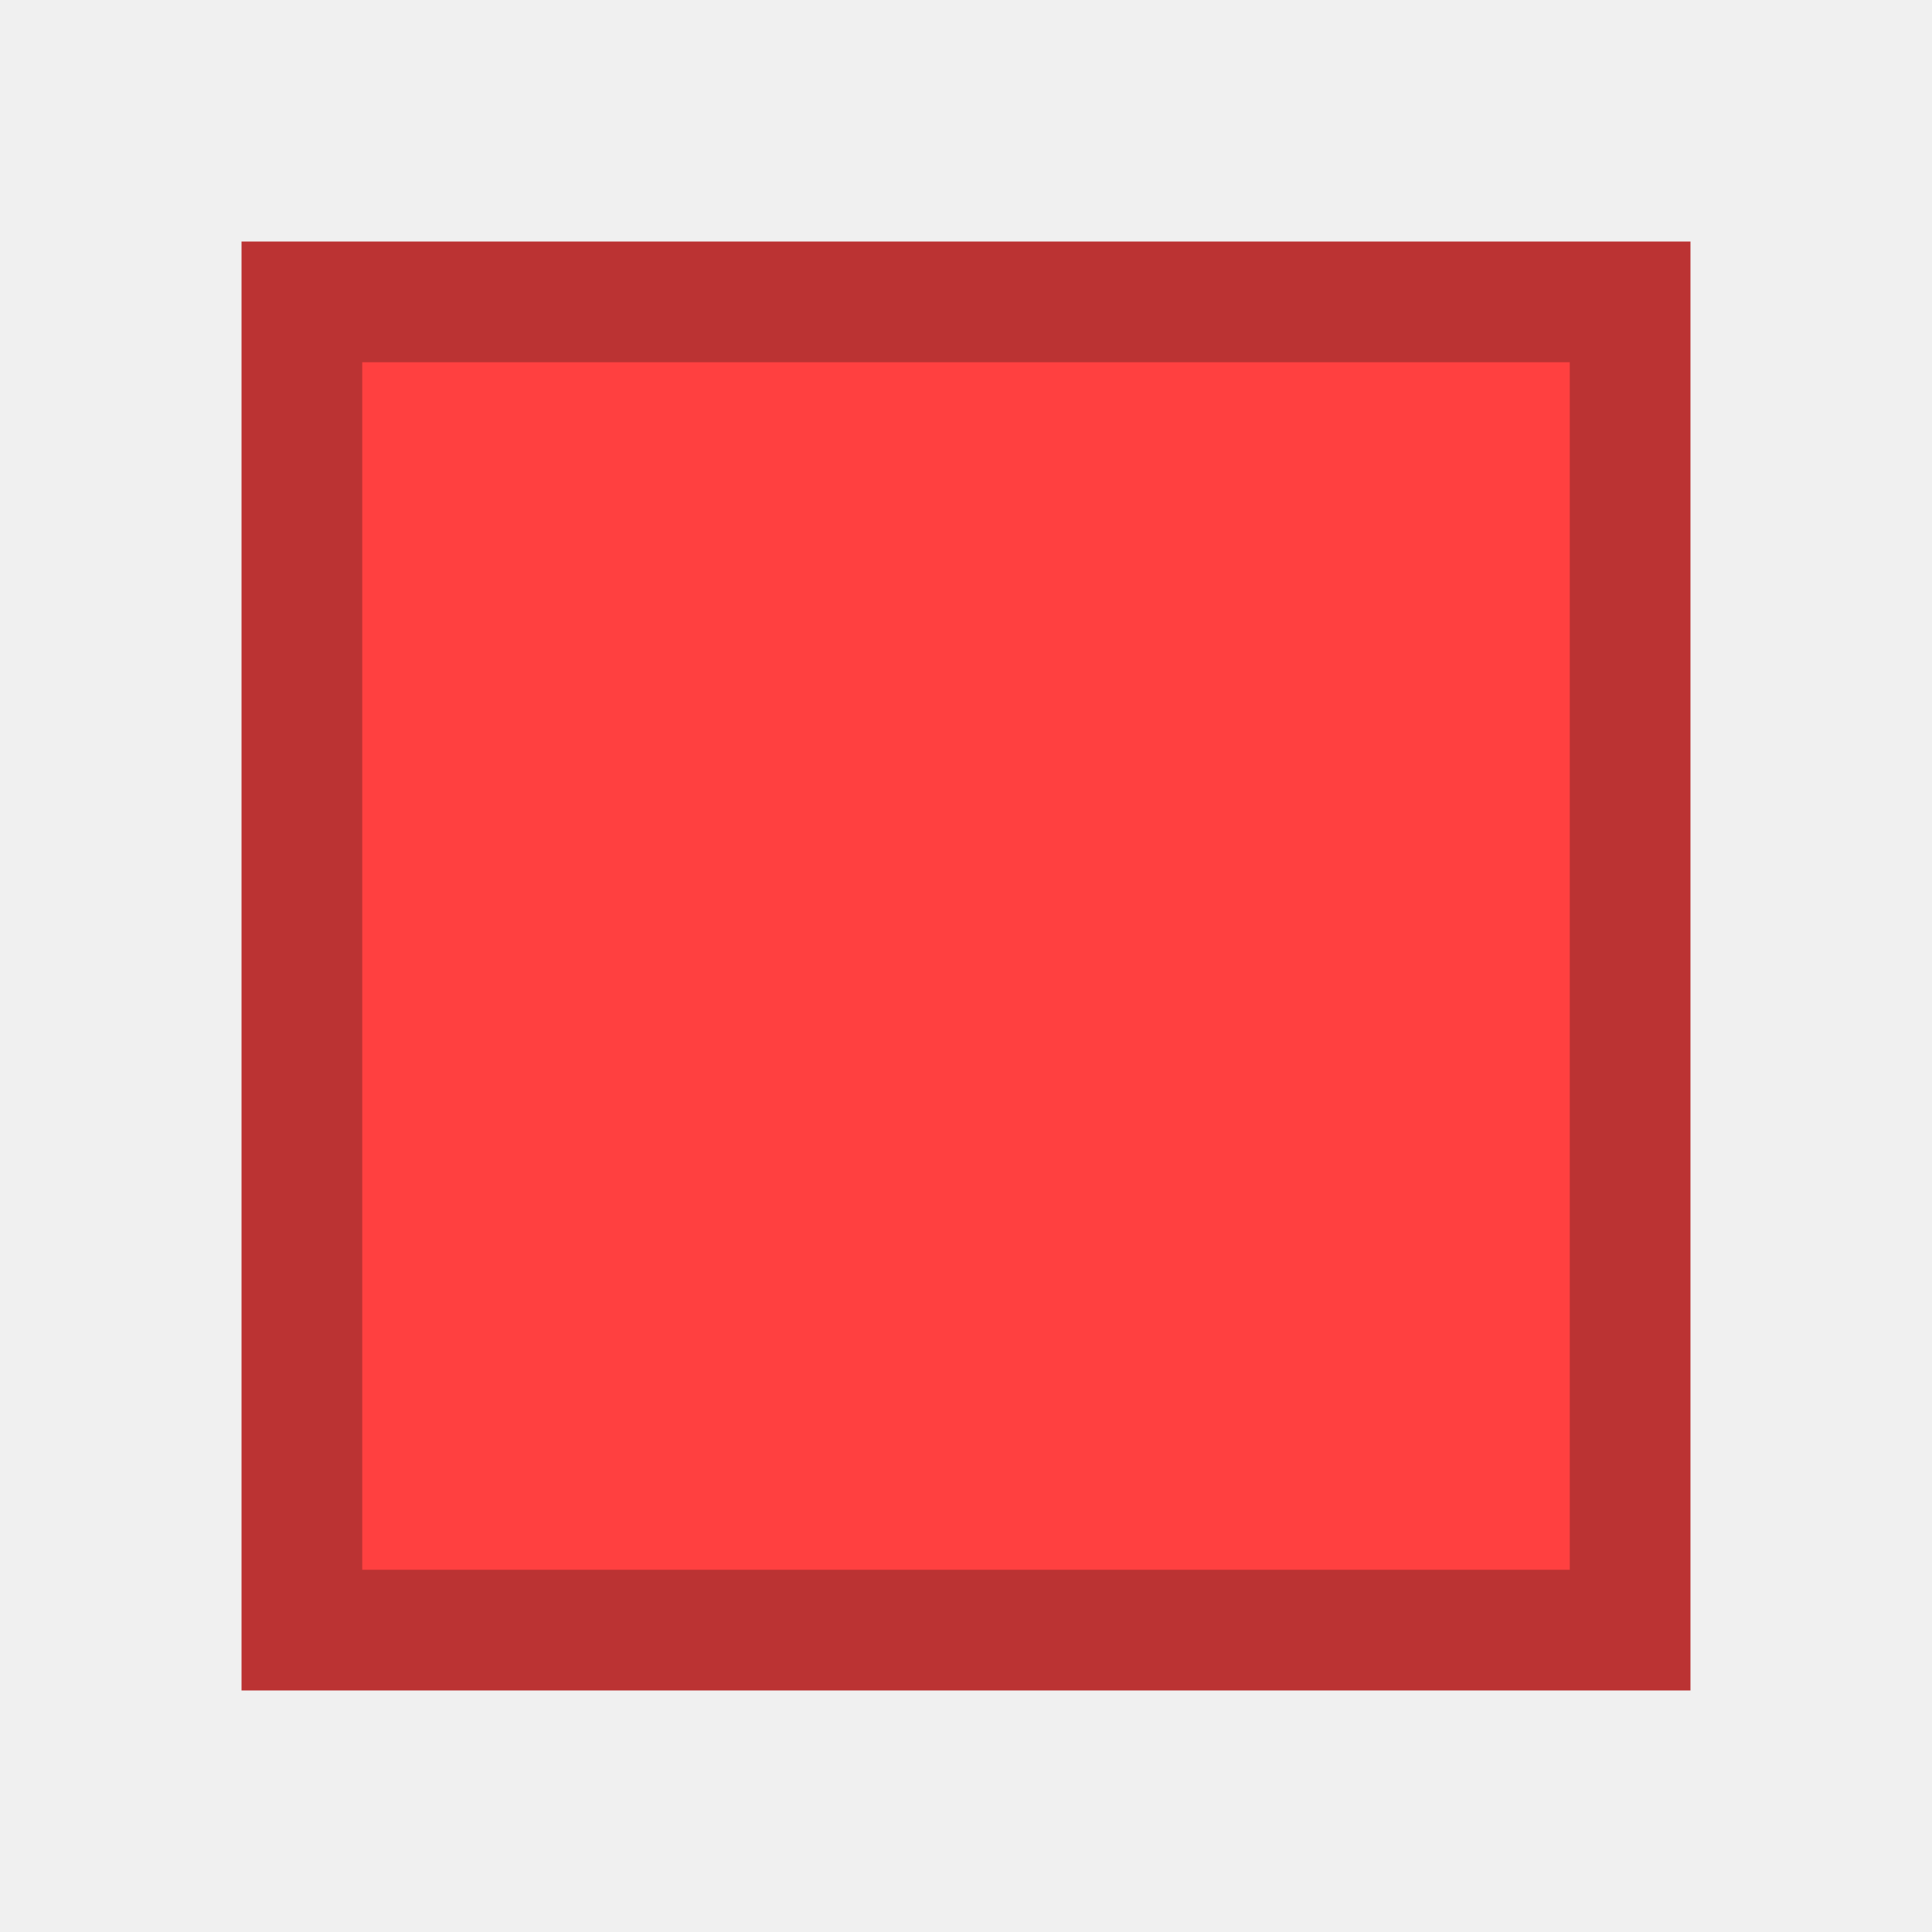
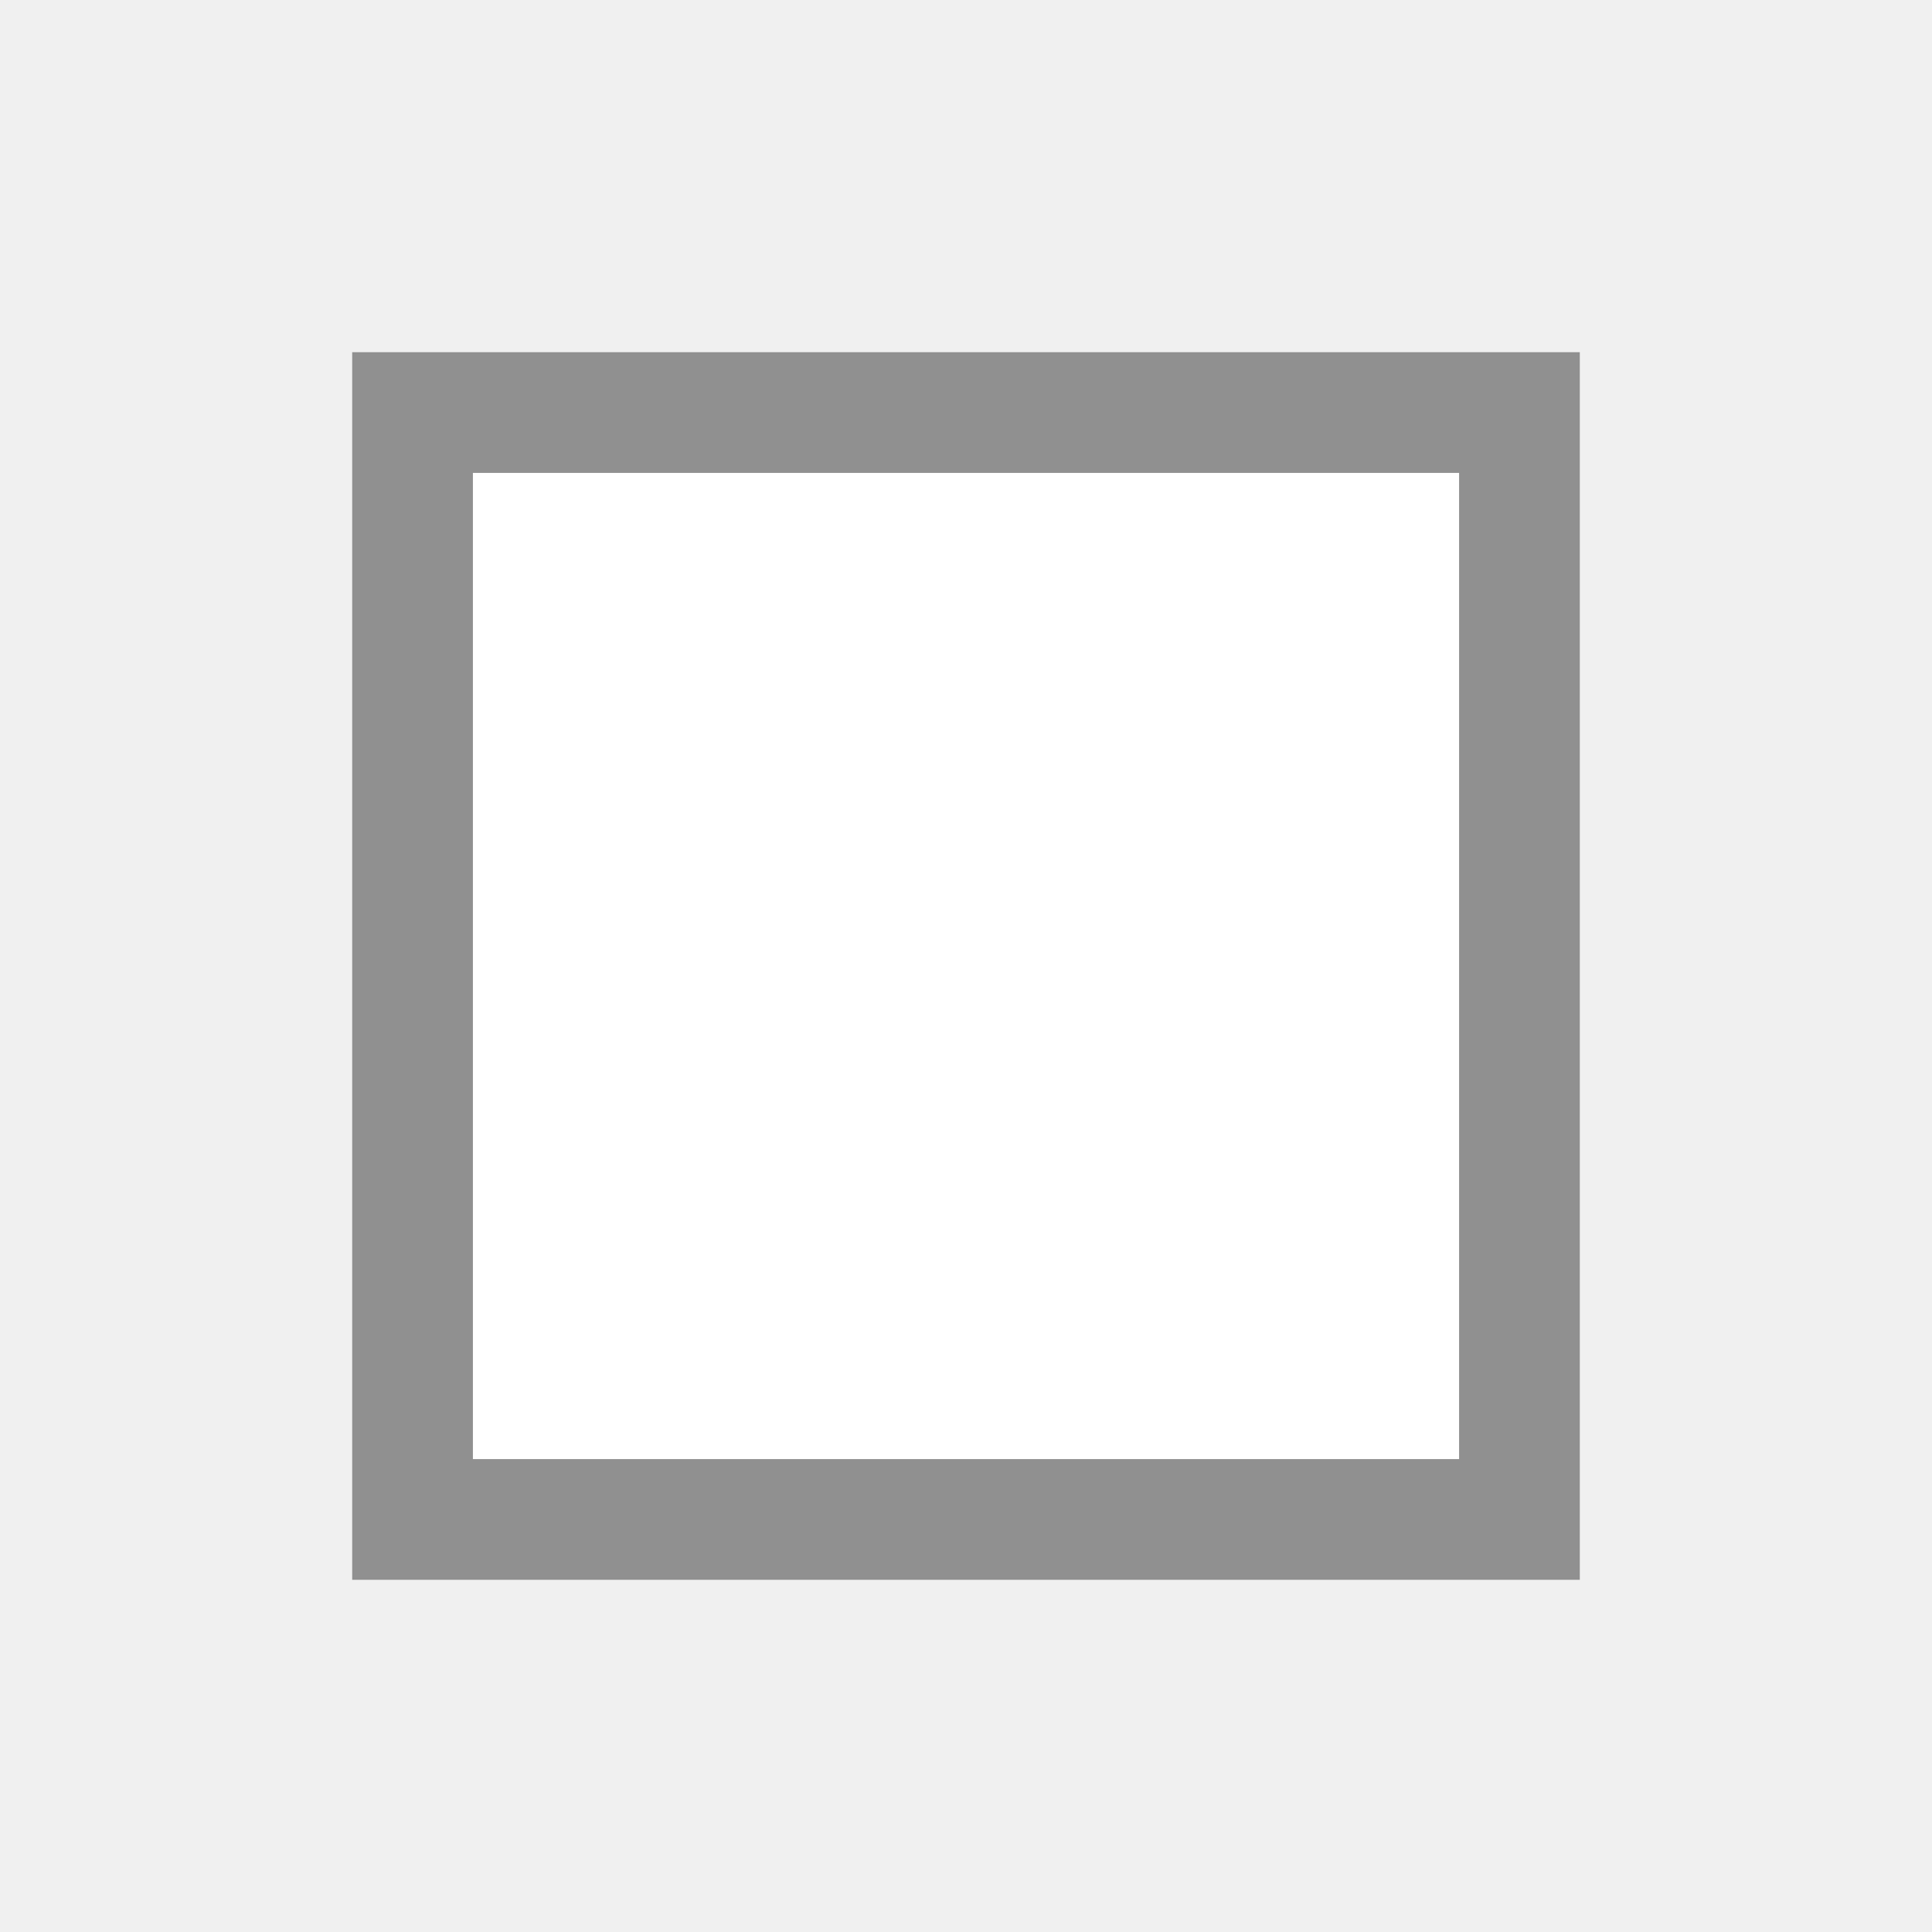
<svg xmlns="http://www.w3.org/2000/svg" width="32" height="32" viewBox="0 0 8.467 8.467" version="1.1" id="svg1">
  <defs id="defs1" />
  <g id="layer1">
-     <rect style="fill:#ff4040;fill-opacity:1;stroke:#bb3333;stroke-width:0.529;stroke-linecap:square;stroke-dasharray:none;stroke-opacity:1" id="rect1" width="5.821" height="5.821" x="1.323" y="1.323" />
+     <rect style="fill:#ffffff;fill-opacity:1;stroke:#909090;stroke-width:0.529;stroke-linecap:square;stroke-dasharray:none;stroke-opacity:1" id="rect1" width="4.851" height="4.851" x="1.808" y="1.808" />
  </g>
</svg>
